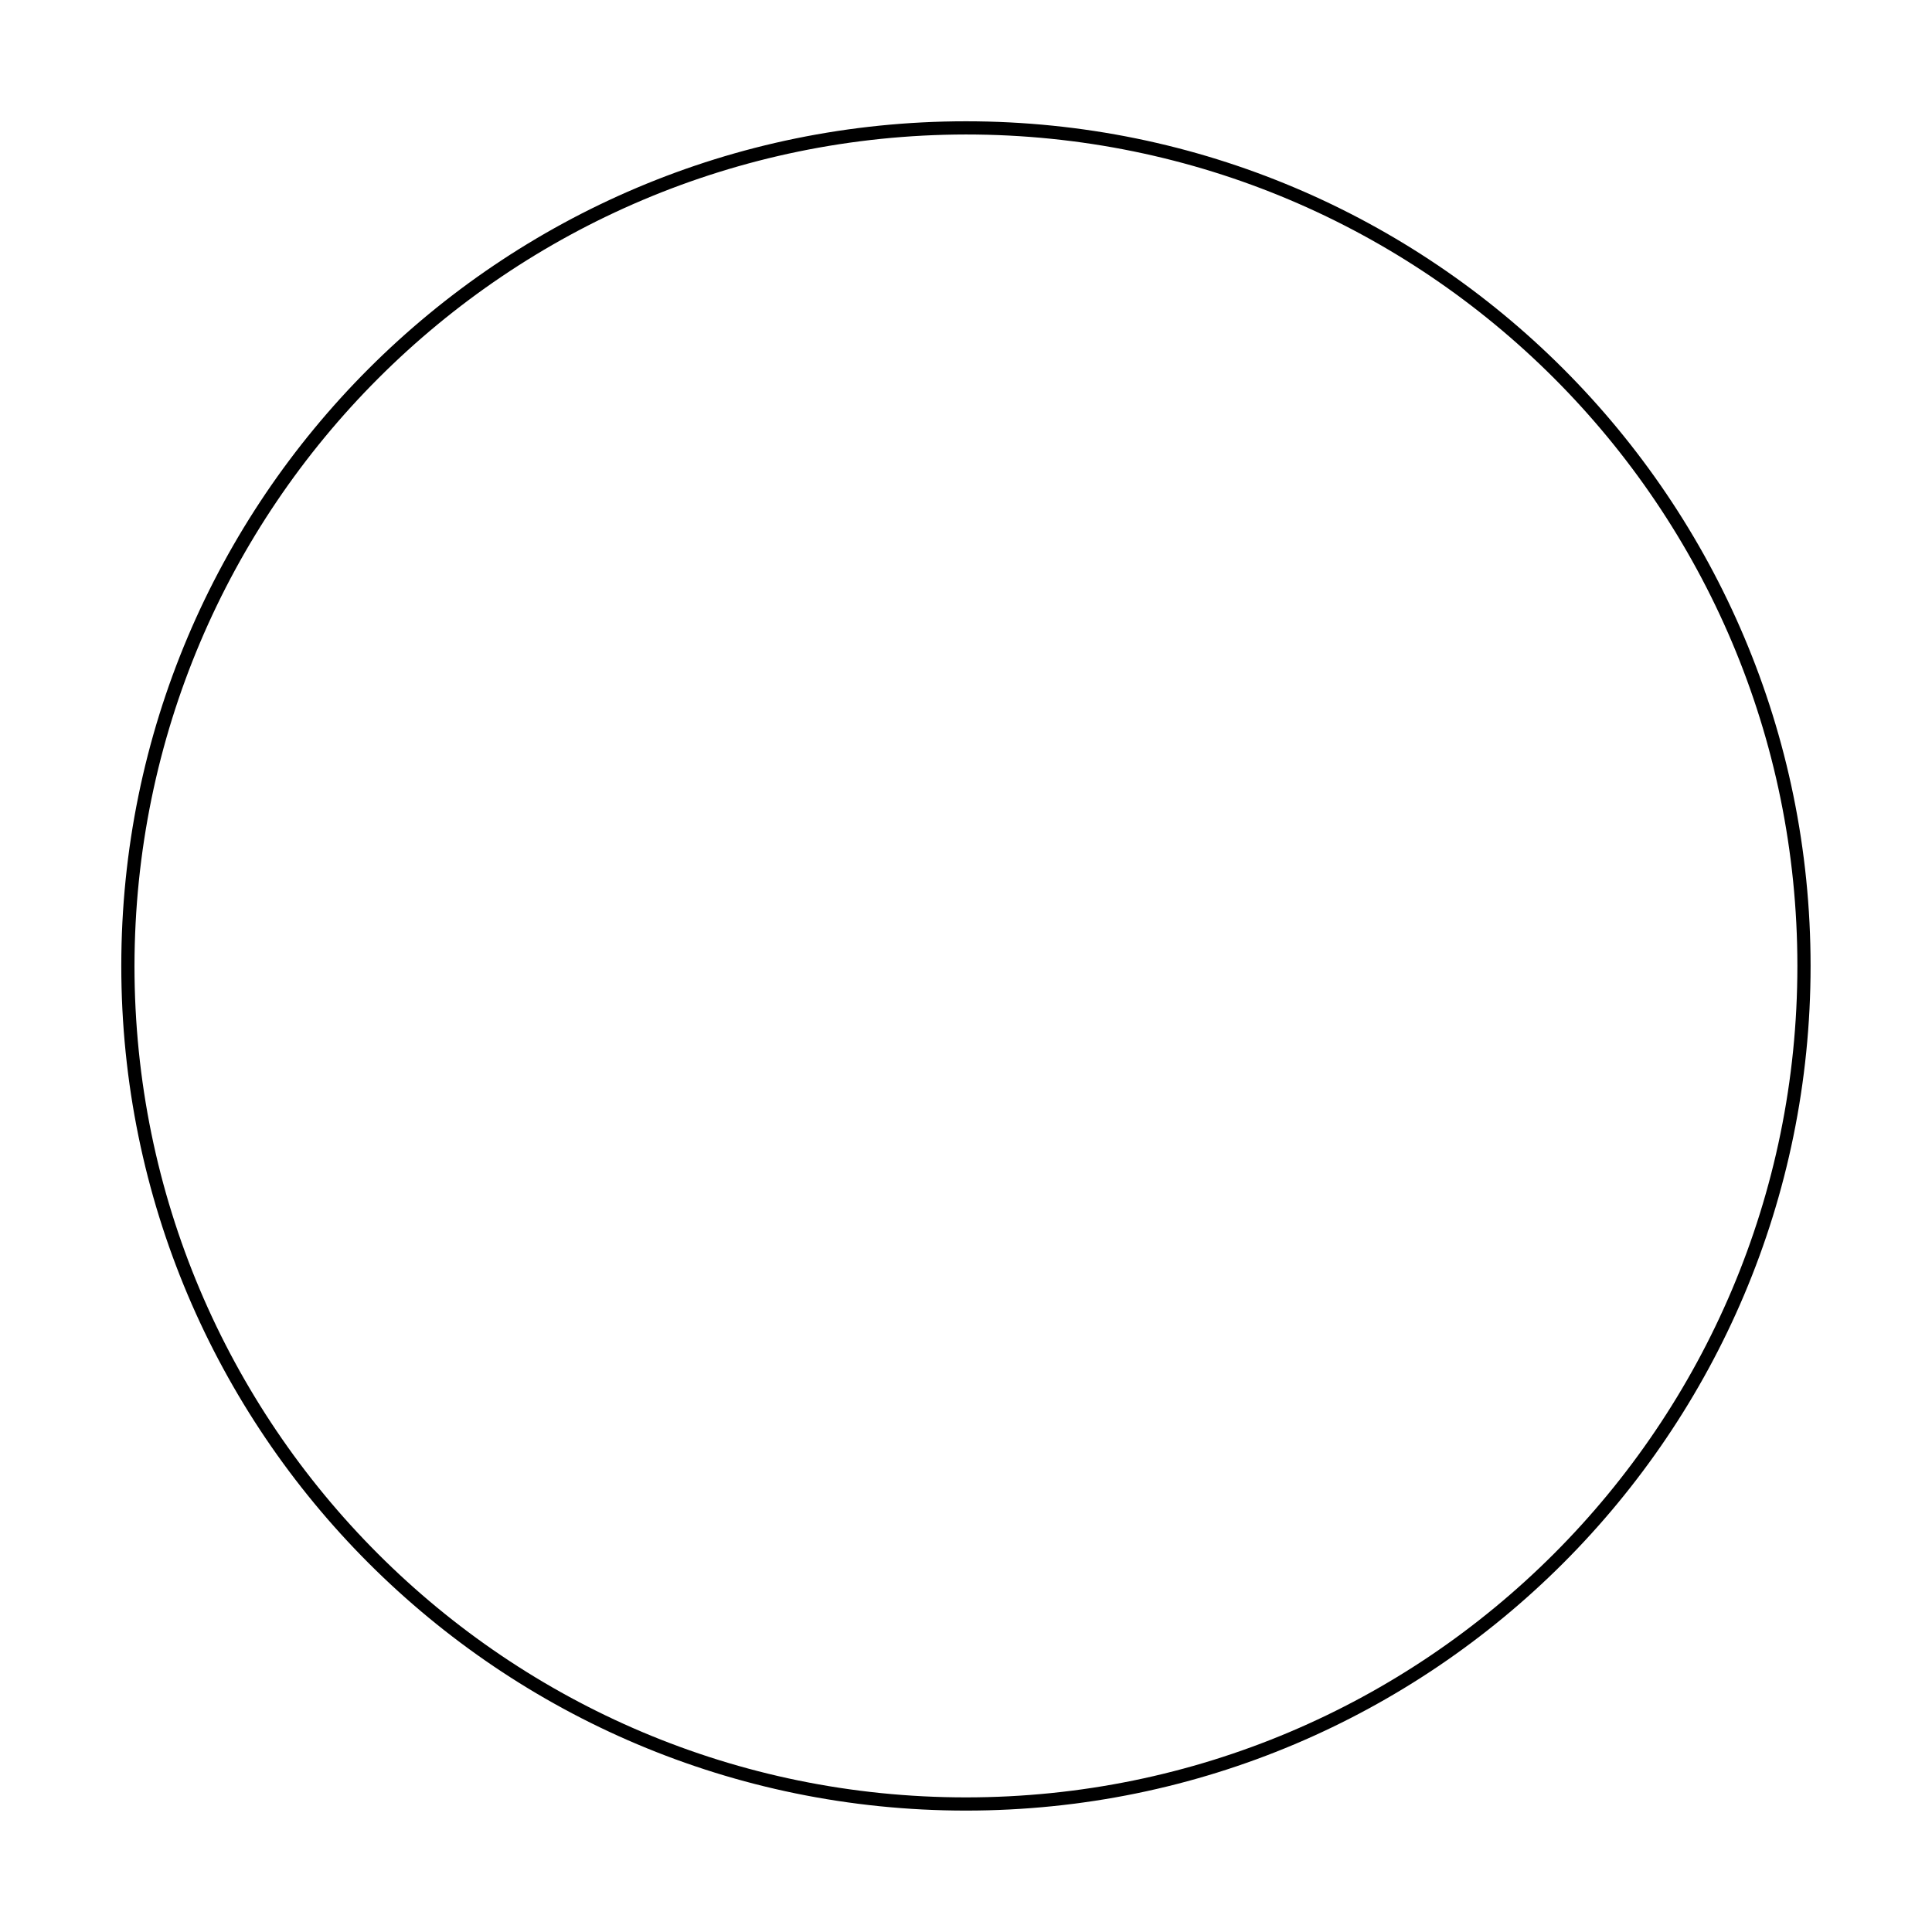
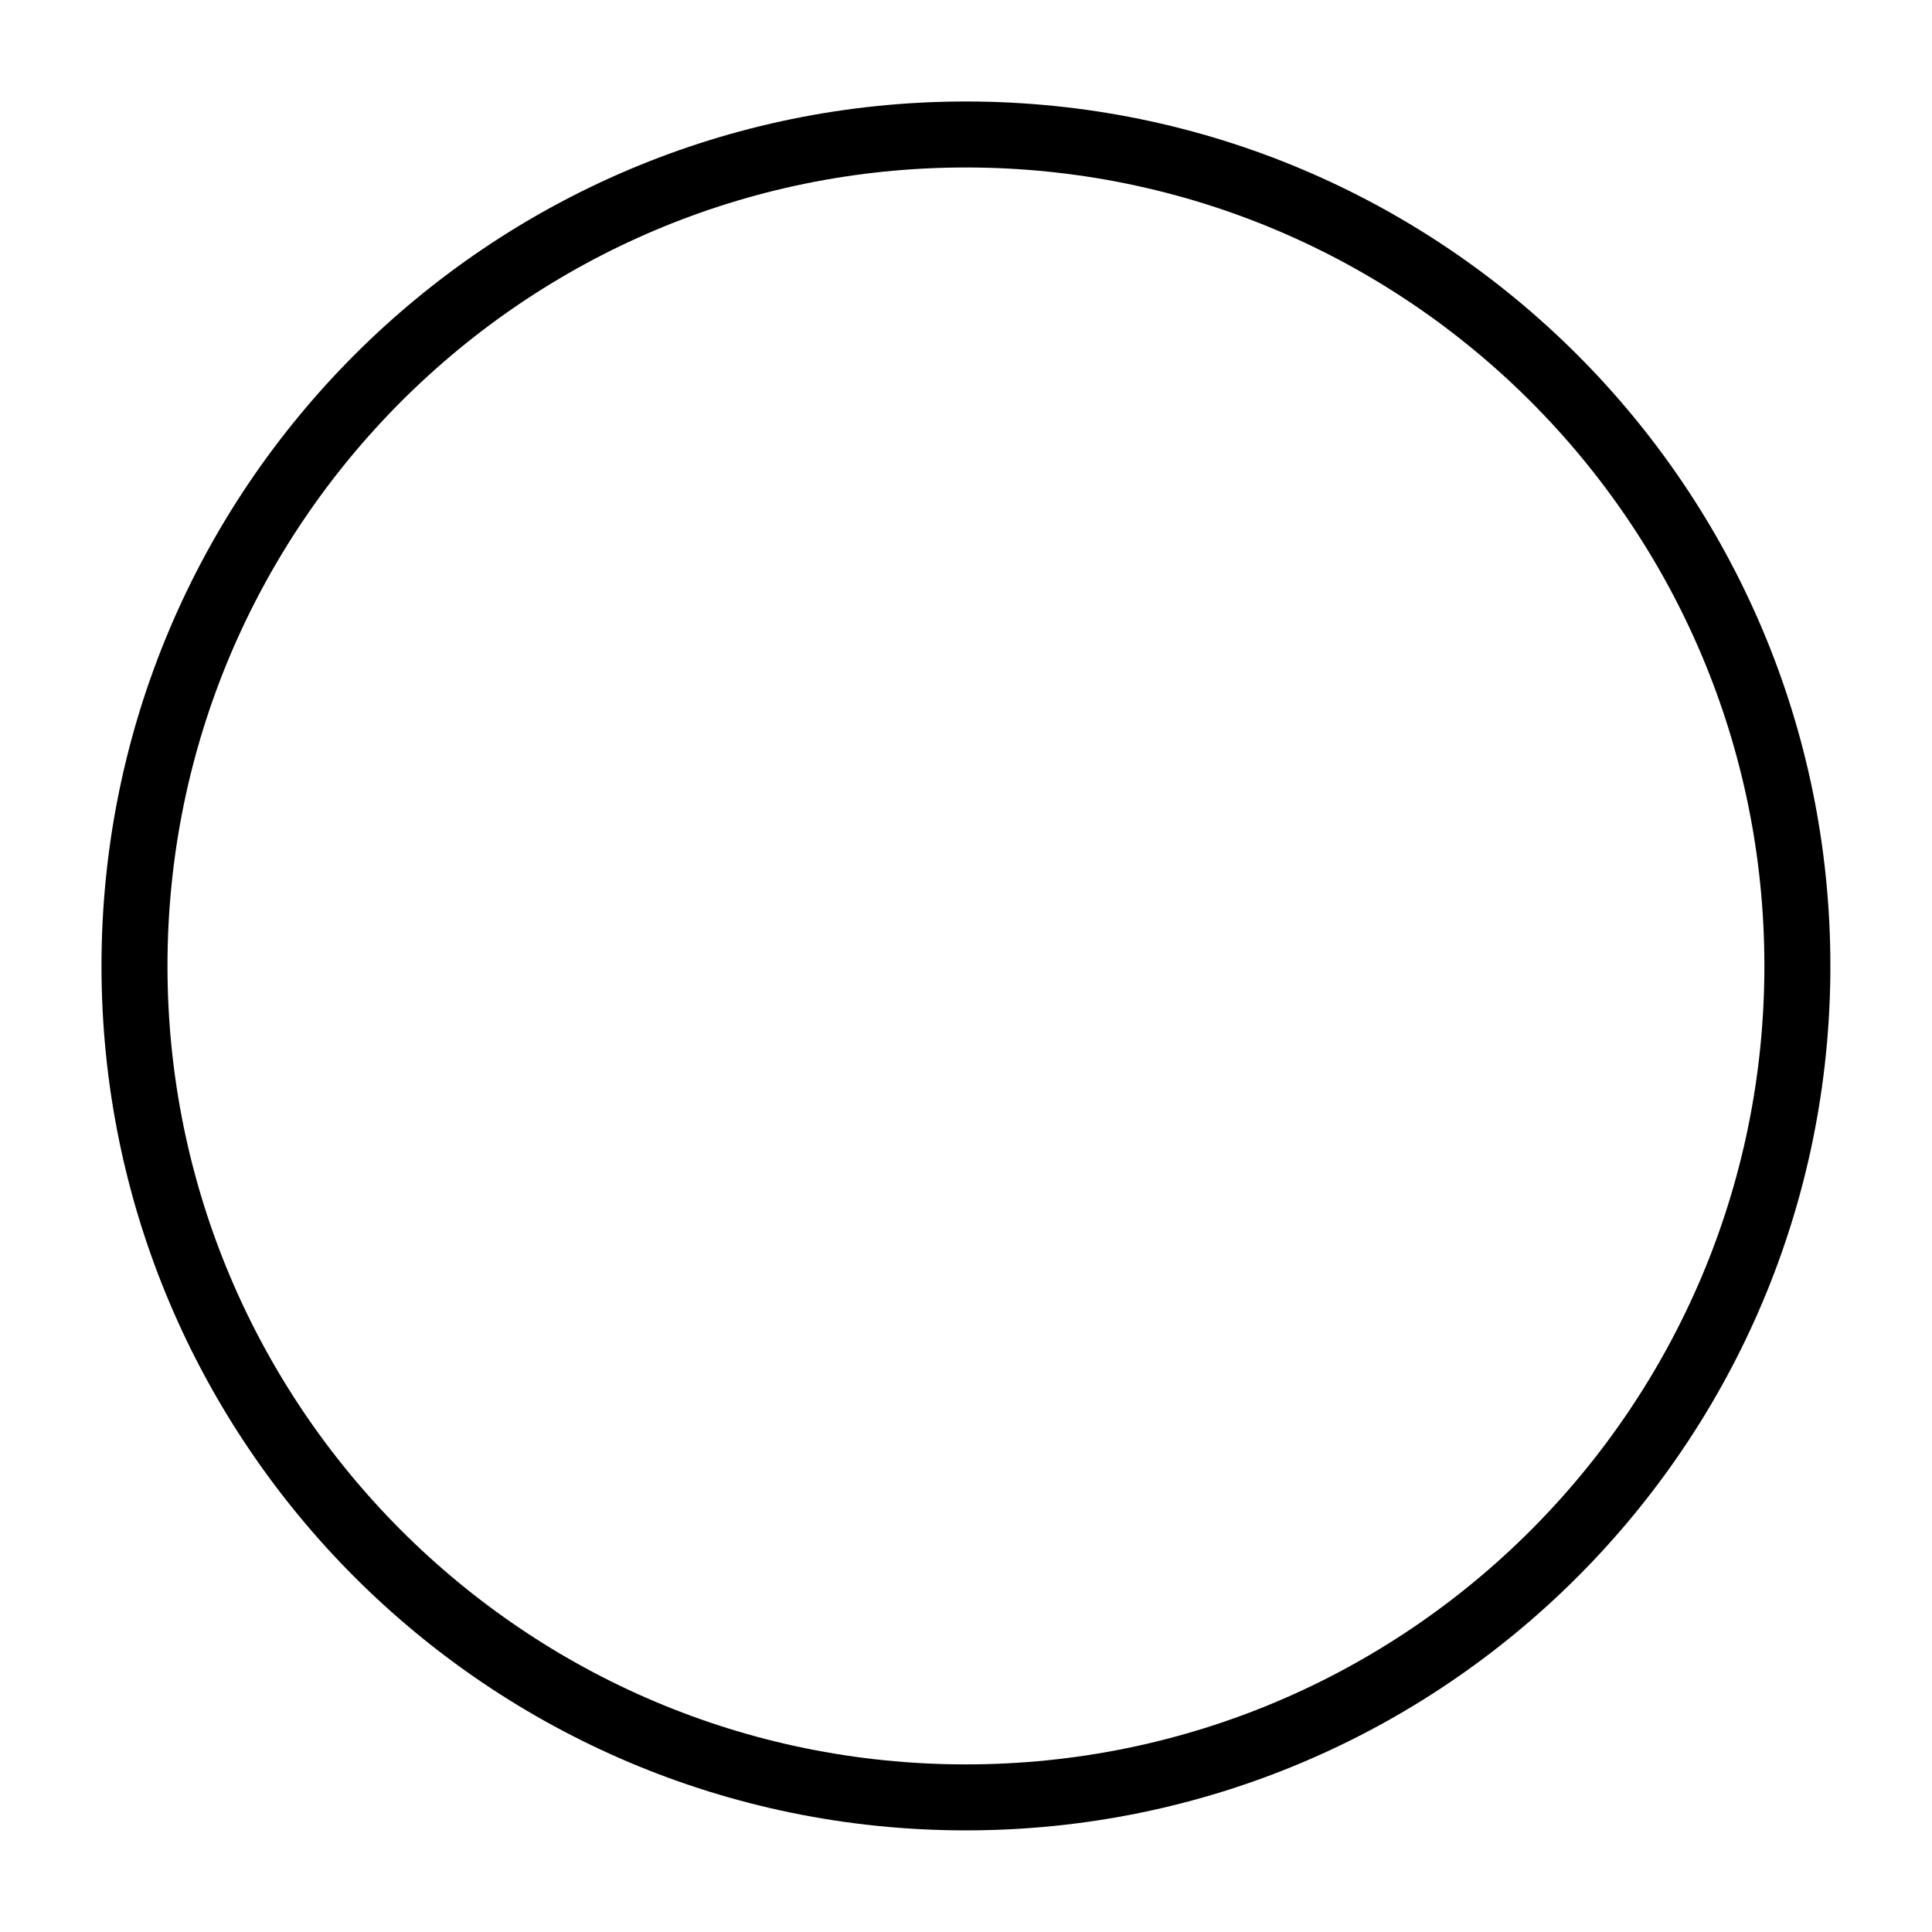
<svg xmlns="http://www.w3.org/2000/svg" id="Laag_1" data-name="Laag 1" viewBox="0 0 146.39 146.39">
-   <path d="M73.19,10.19a63,63,0,1,1-63,63,63.08,63.08,0,0,1,63-63m0-1a64,64,0,1,0,64,64,64,64,0,0,0-64-64Z" />
+   <defs>
+     <style>.cls-1{fill:none;stroke:#000;stroke-miterlimit:10;stroke-width:5px;}</style>
+   </defs>
+   <path class="cls-1" d="M136.19,73.19a63,63,0,1,1-63-63A63,63,0,0,1,136.19,73.19Z" />
</svg>
